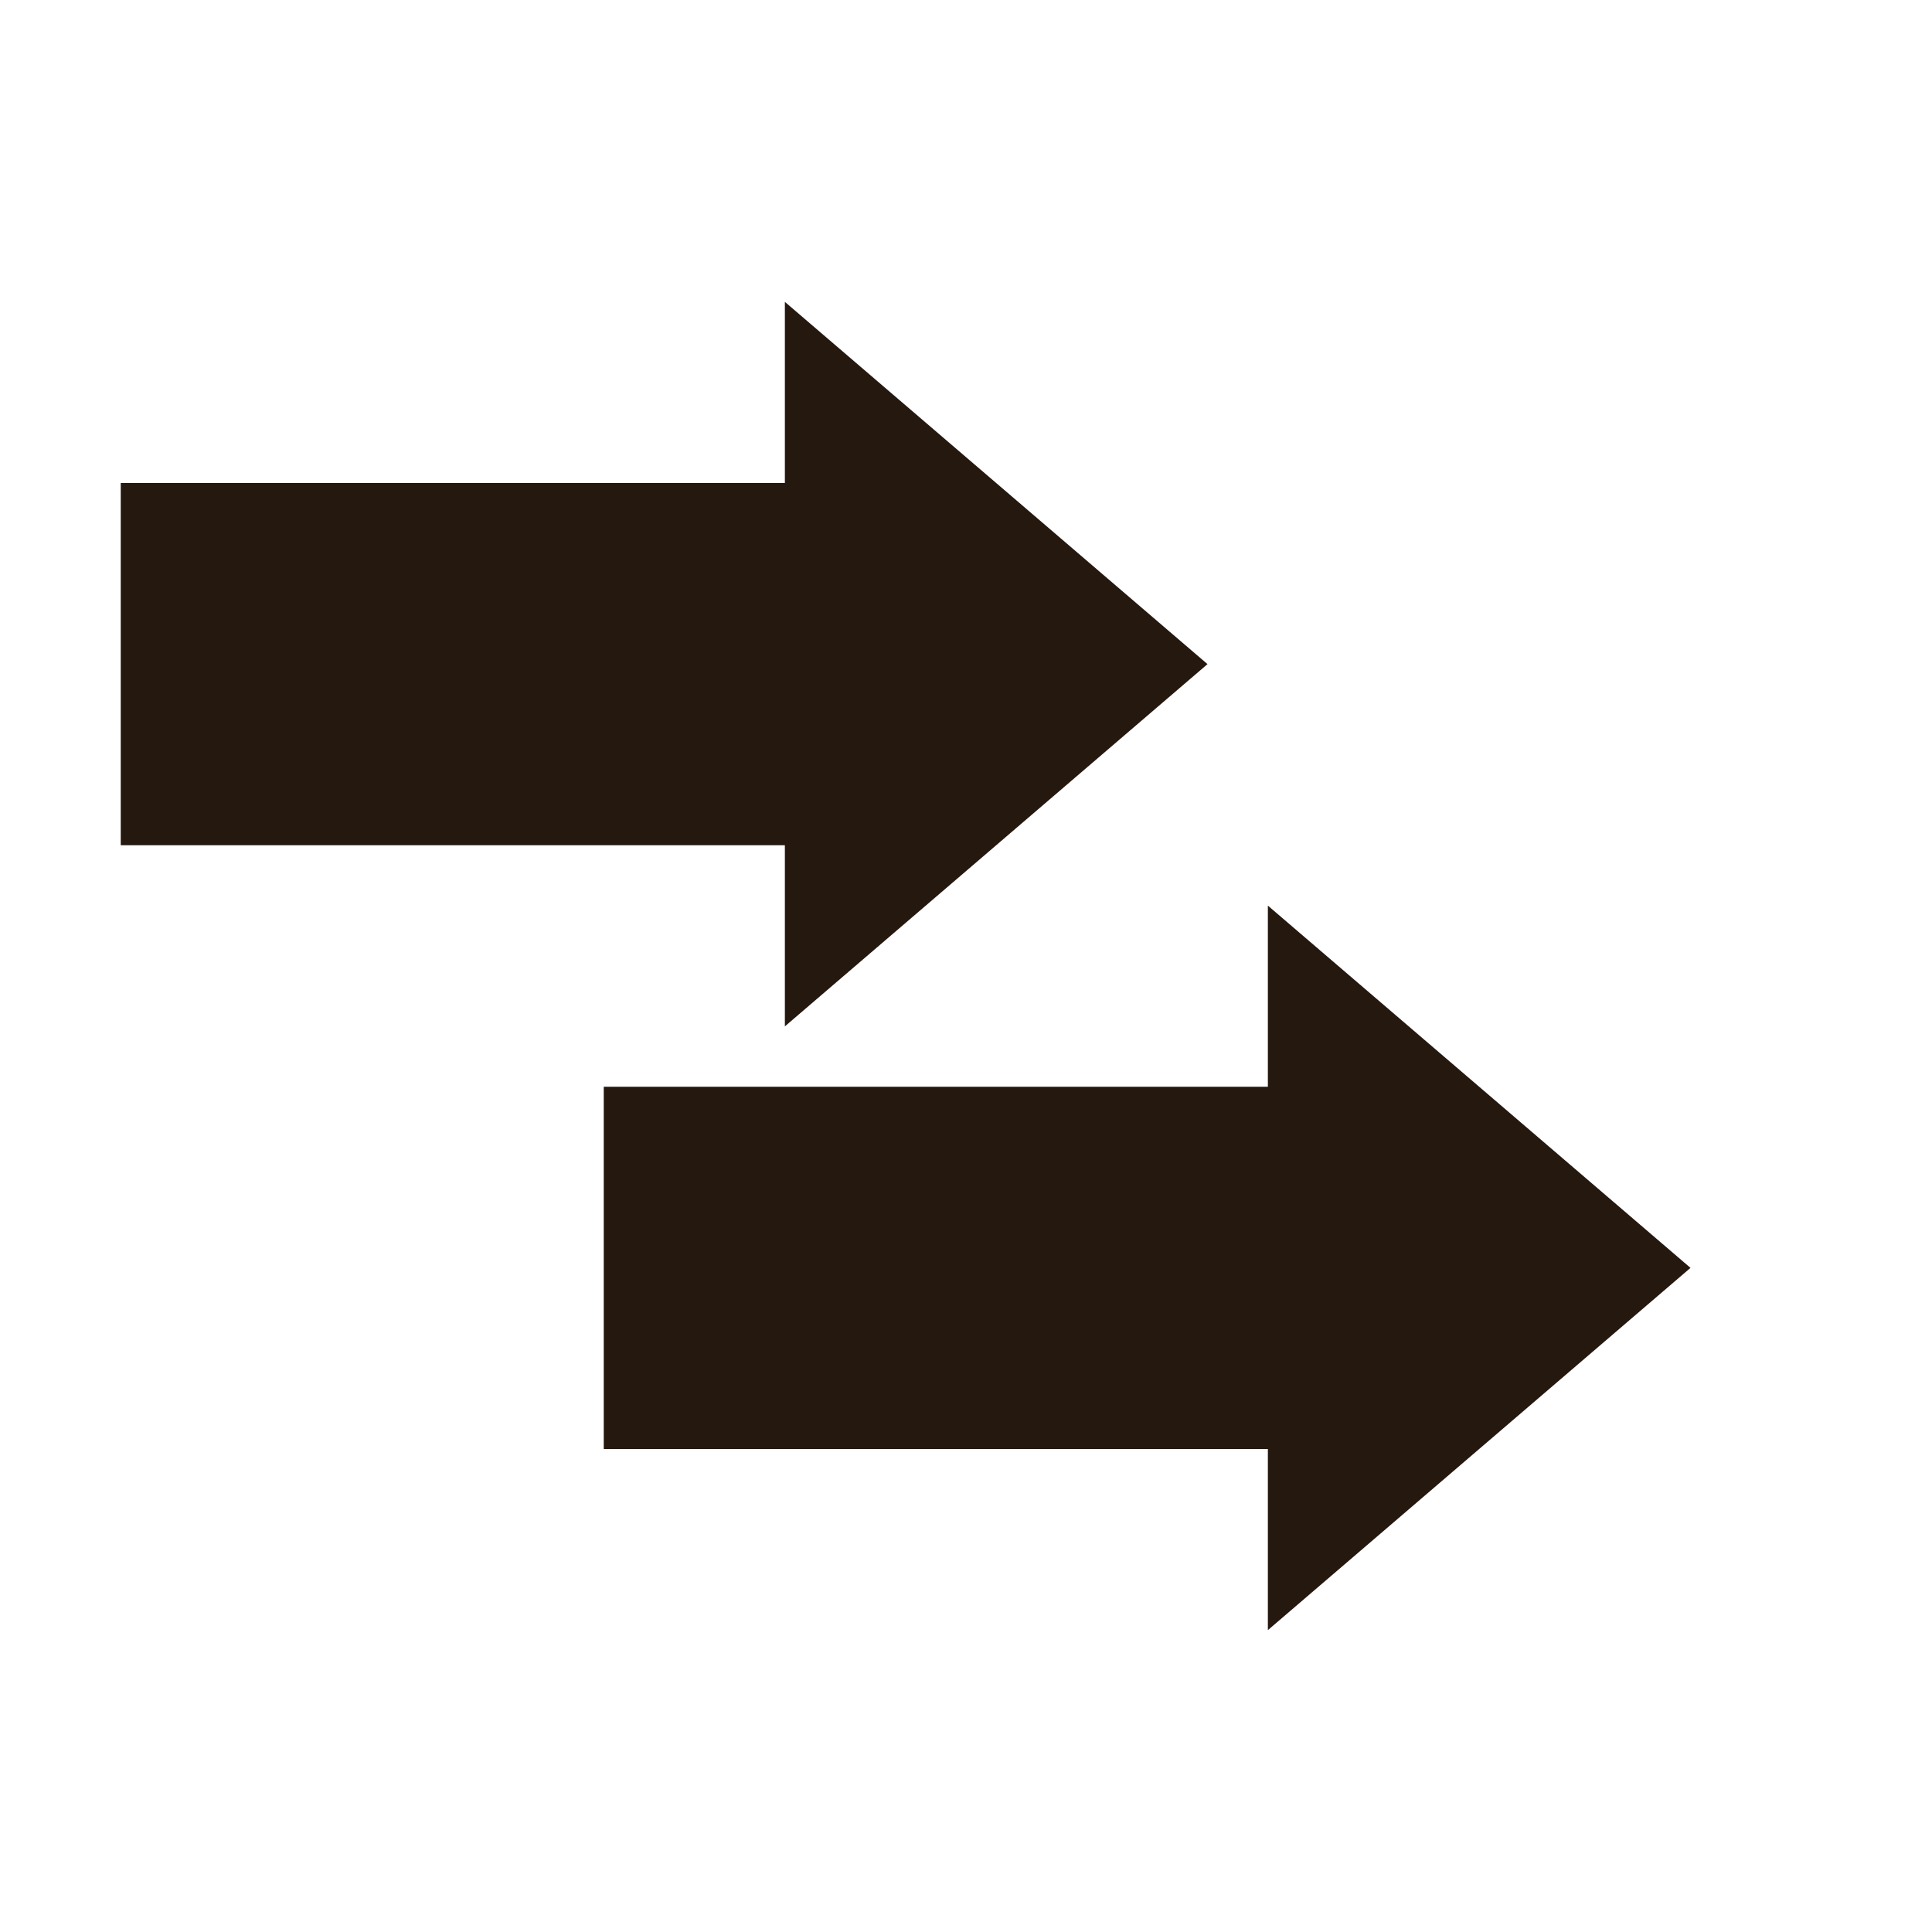
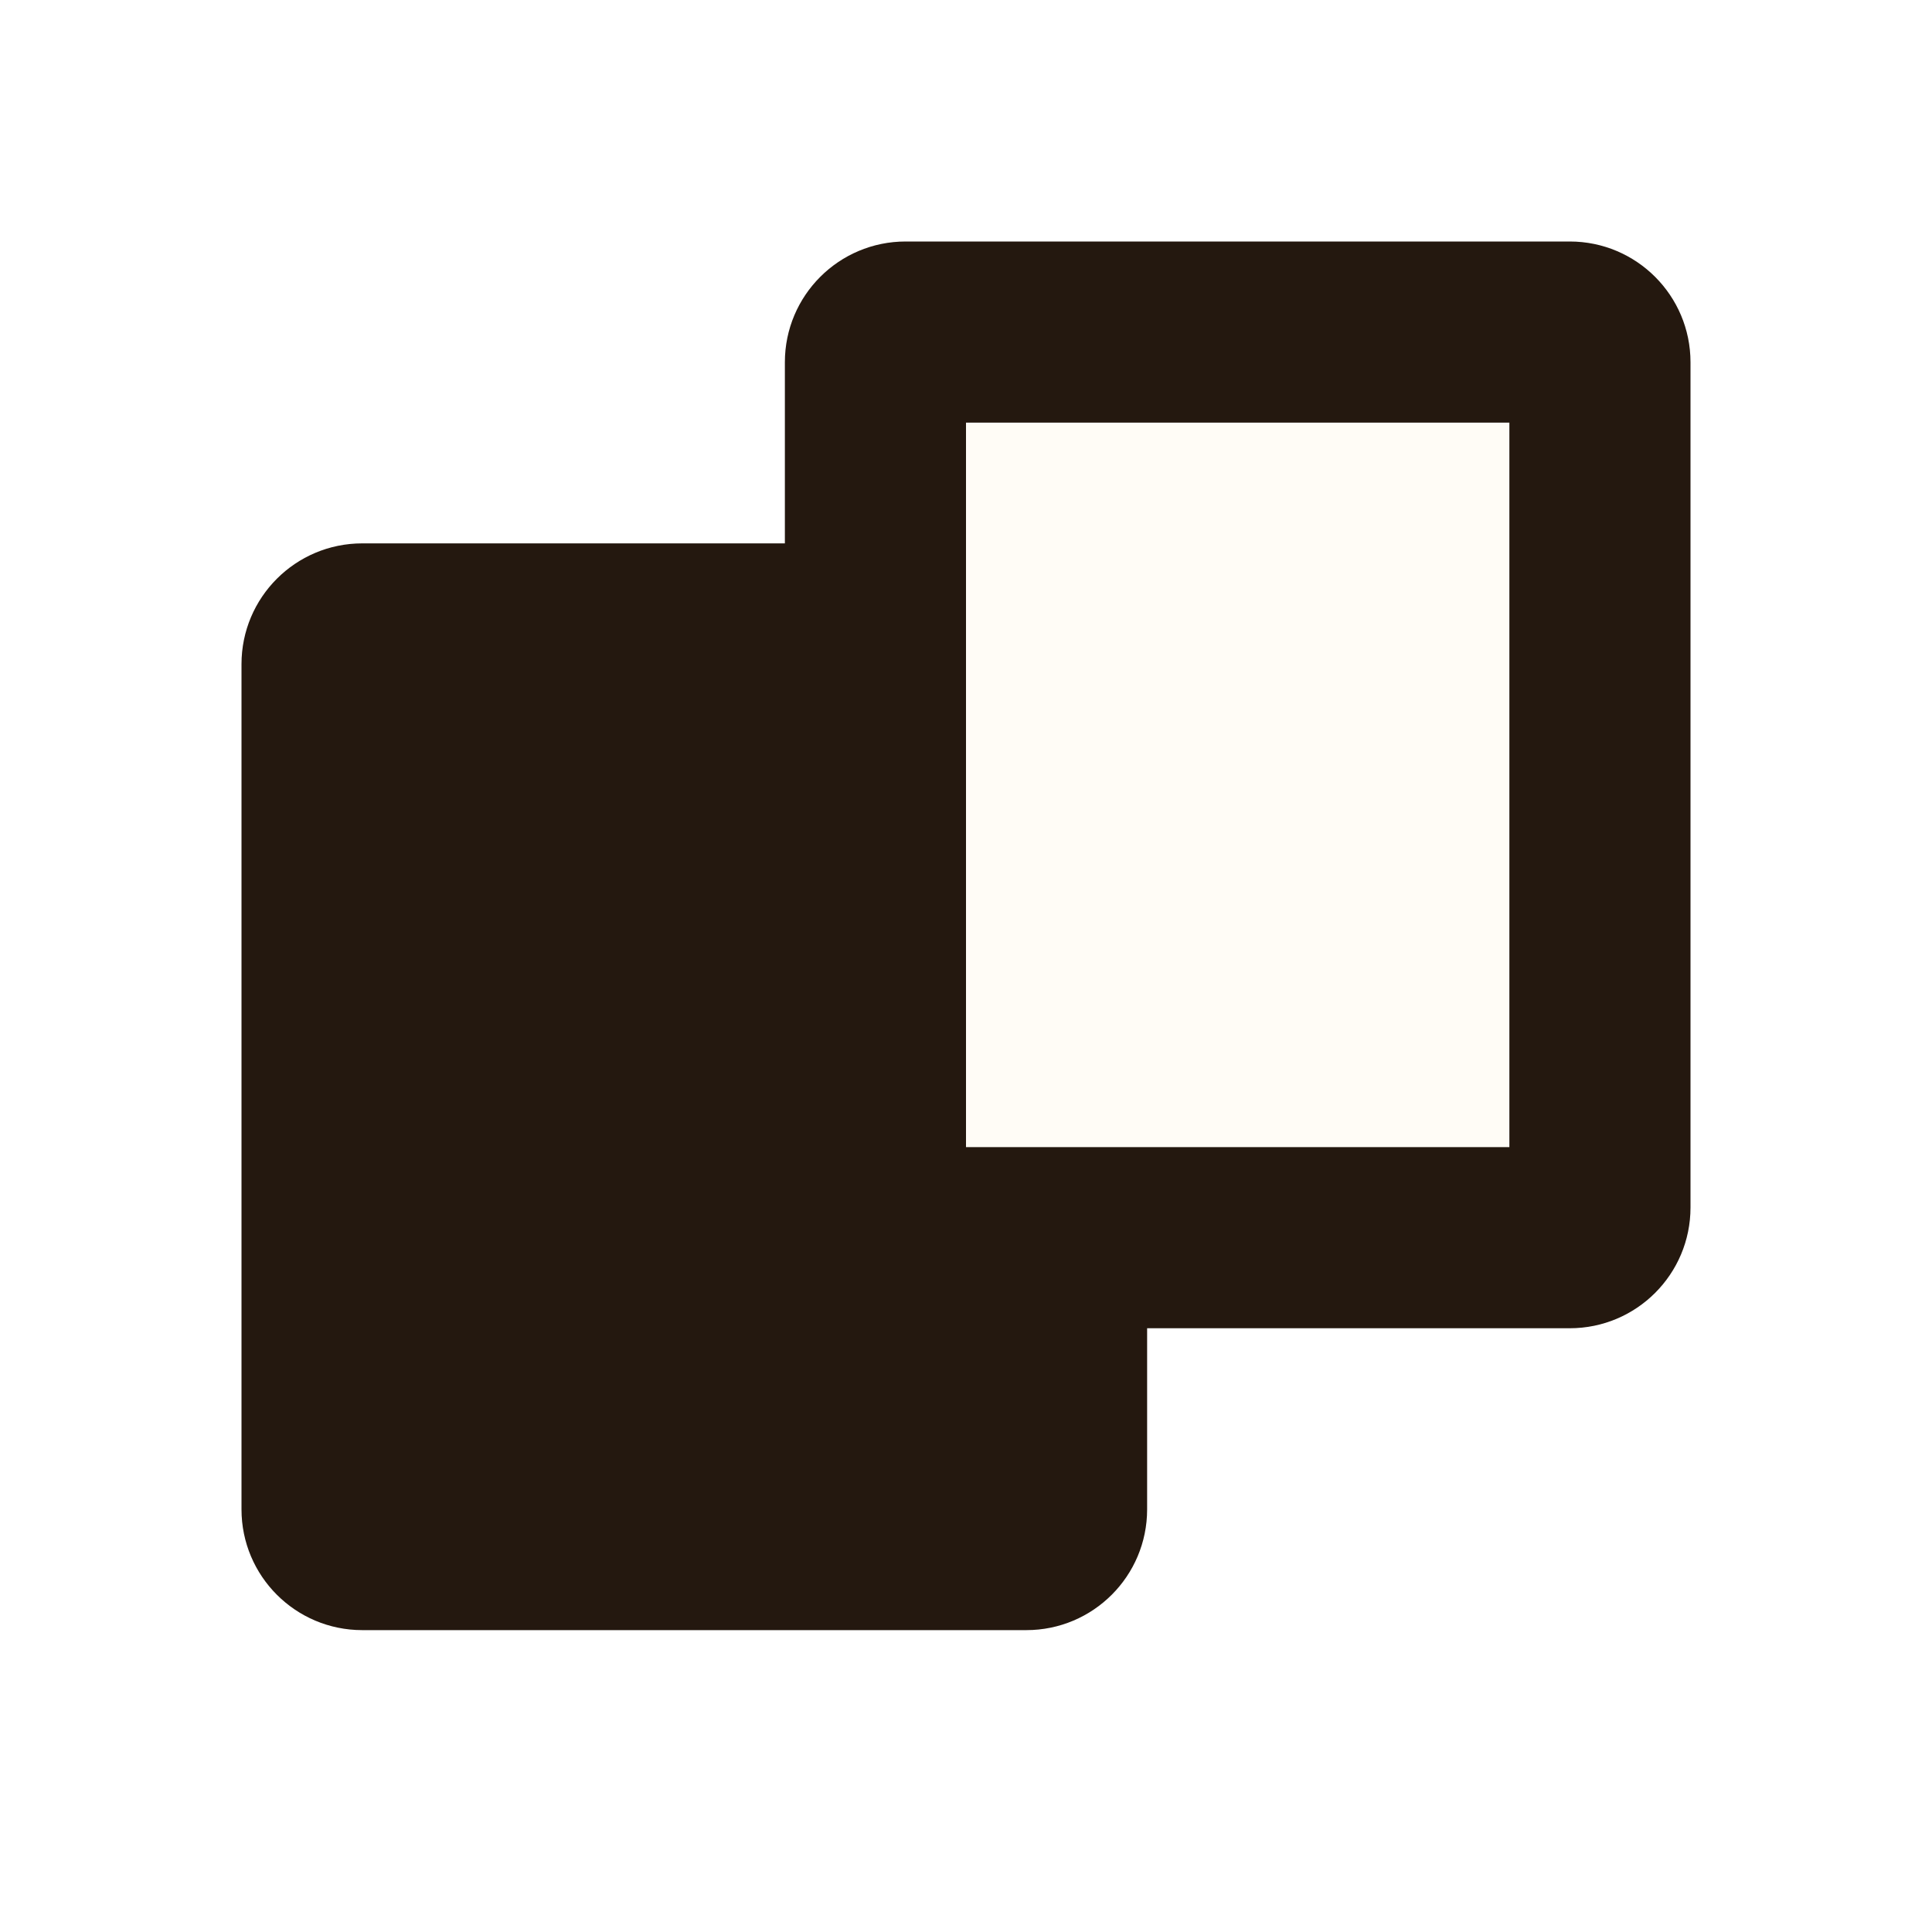
<svg xmlns="http://www.w3.org/2000/svg" viewBox="0 0 64 64">
-   <polygon points="4.0,16.0 26.0,16.0 26.0,10.0 40.0,22.0 26.0,34.0 26.0,28.0 4.0,28.0" fill="#24180F" />
-   <polygon points="20.0,36.0 42.0,36.0 42.0,30.0 56.0,42.0 42.0,54.0 42.0,48.0 20.0,48.0" fill="#24180F" />
+   <rect x="8" y="18" width="30" height="36" rx="4" fill="#24180F" />
+   <rect x="26" y="8" width="30" height="36" rx="4" fill="#24180F" />
+   <rect x="32" y="14" width="18" height="24" fill="#FFFCF6" />
</svg>
